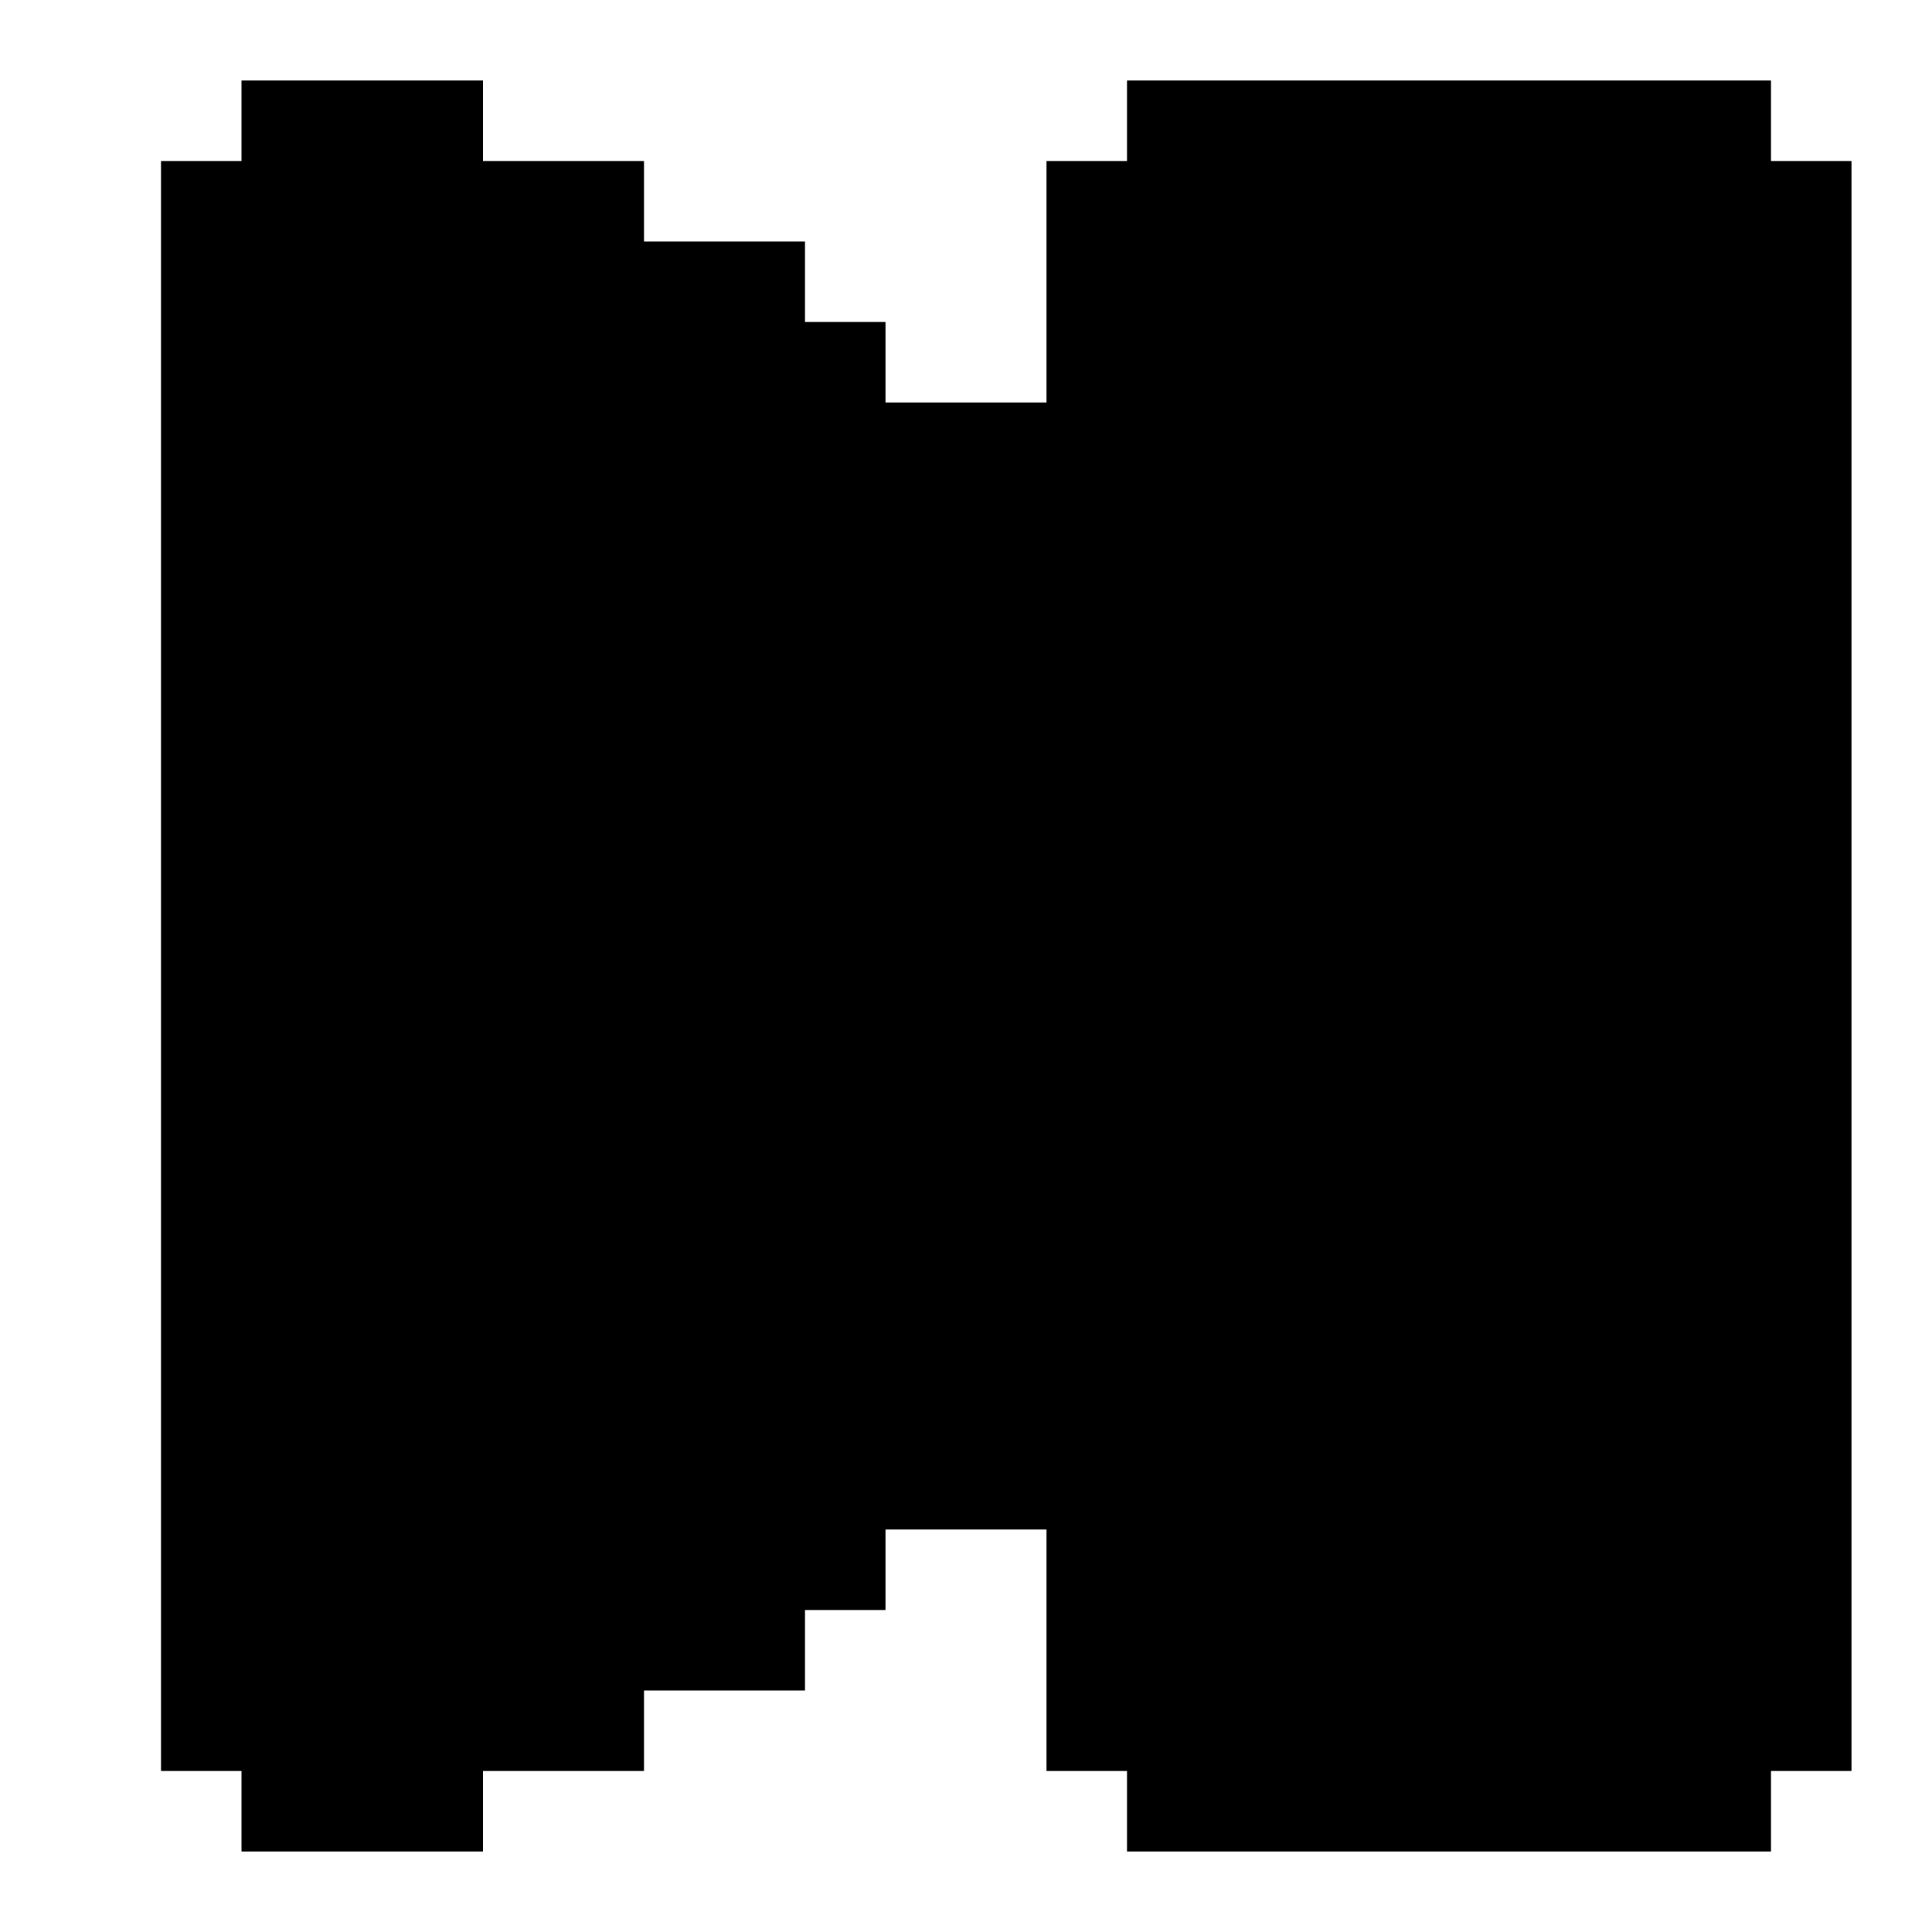
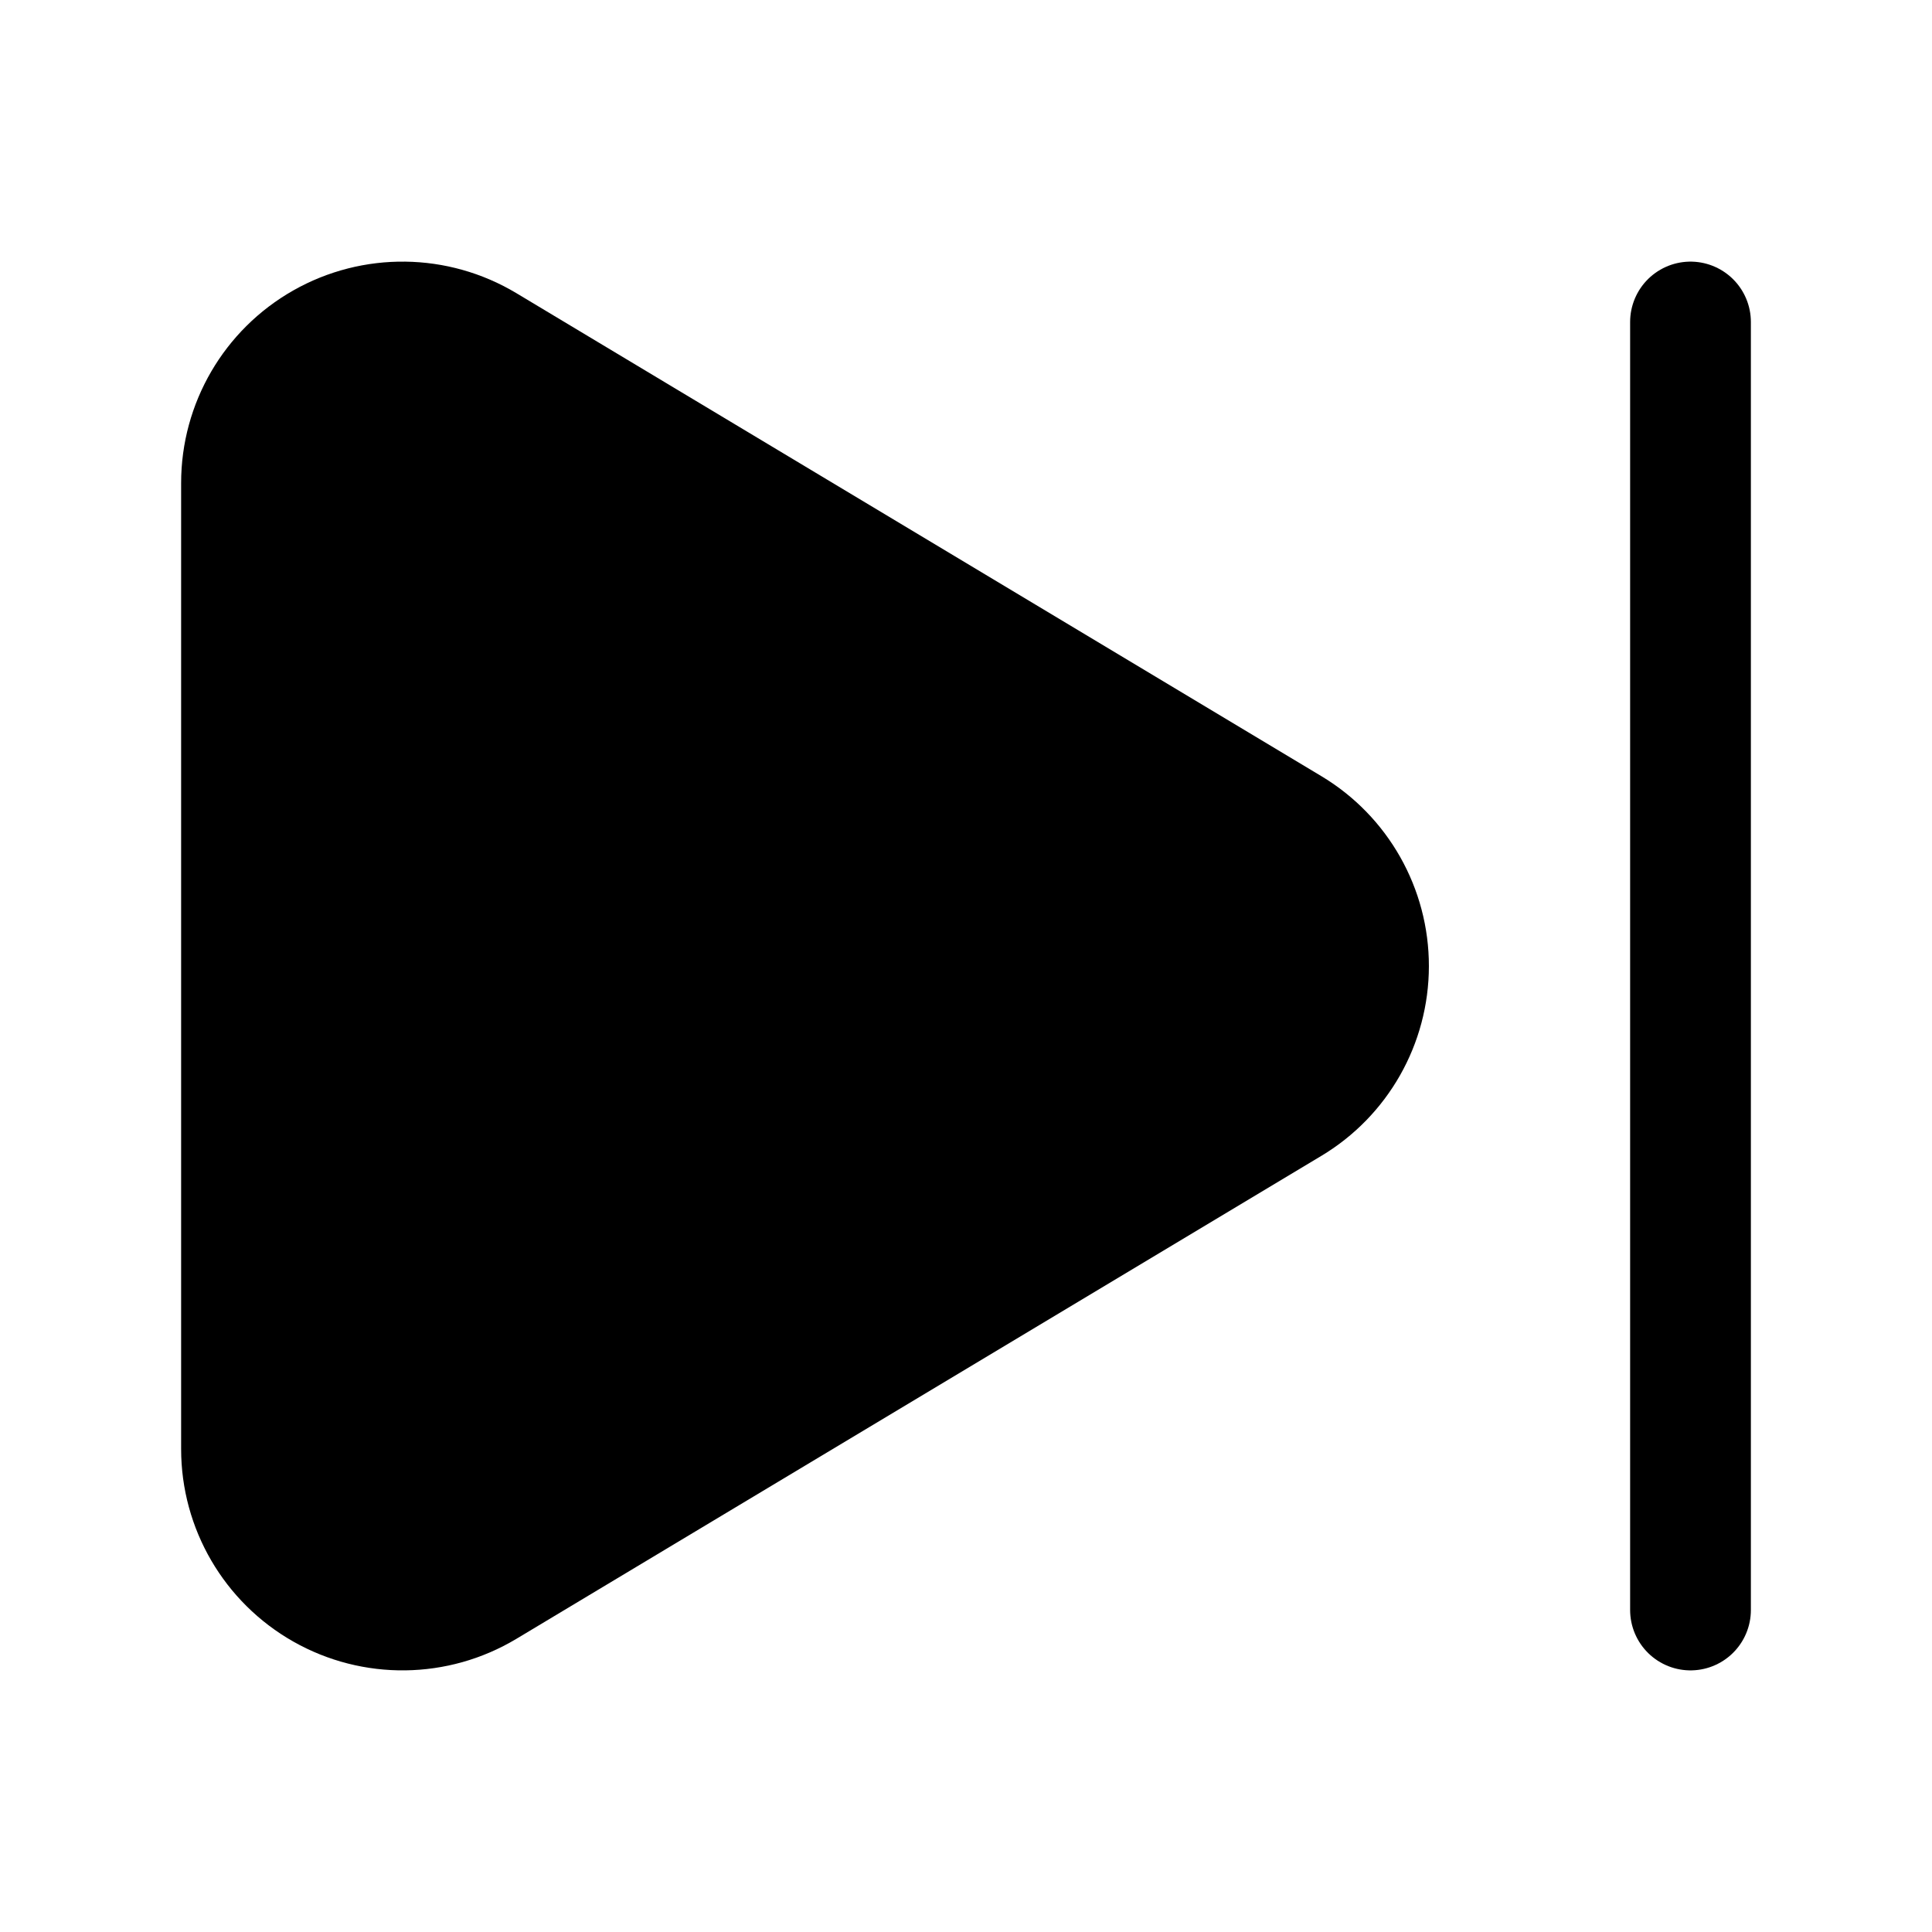
- <svg xmlns="http://www.w3.org/2000/svg" id="next" width="24" height="24" viewBox="0 0 24 24" fill="none">
-   <path d="M13 6H14V18H13V19H11V20H10V21H8V22H6V23H3V22H2V2H3V1H6V2H8V3H10V4H11V5H13V6Z M14 2V1H22V2H23V22H22V23H14V22H13V2H14Z" fill="currentColor" />
+ <svg xmlns="http://www.w3.org/2000/svg" id="next" width="24" height="24" viewBox="0 0 24 24" fill="currentColor" stroke="currentColor" stroke-width="1.5" stroke-linecap="round" stroke-linejoin="round" class="lucide lucide-skip-forward" aria-hidden="true">
+   <path d="M21 4v16" />
+   <path d="M6.029 4.285A2 2 0 0 0 3 6v12a2 2 0 0 0 3.029 1.715l9.997-5.998a2 2 0 0 0 .003-3.432z" />
</svg>
